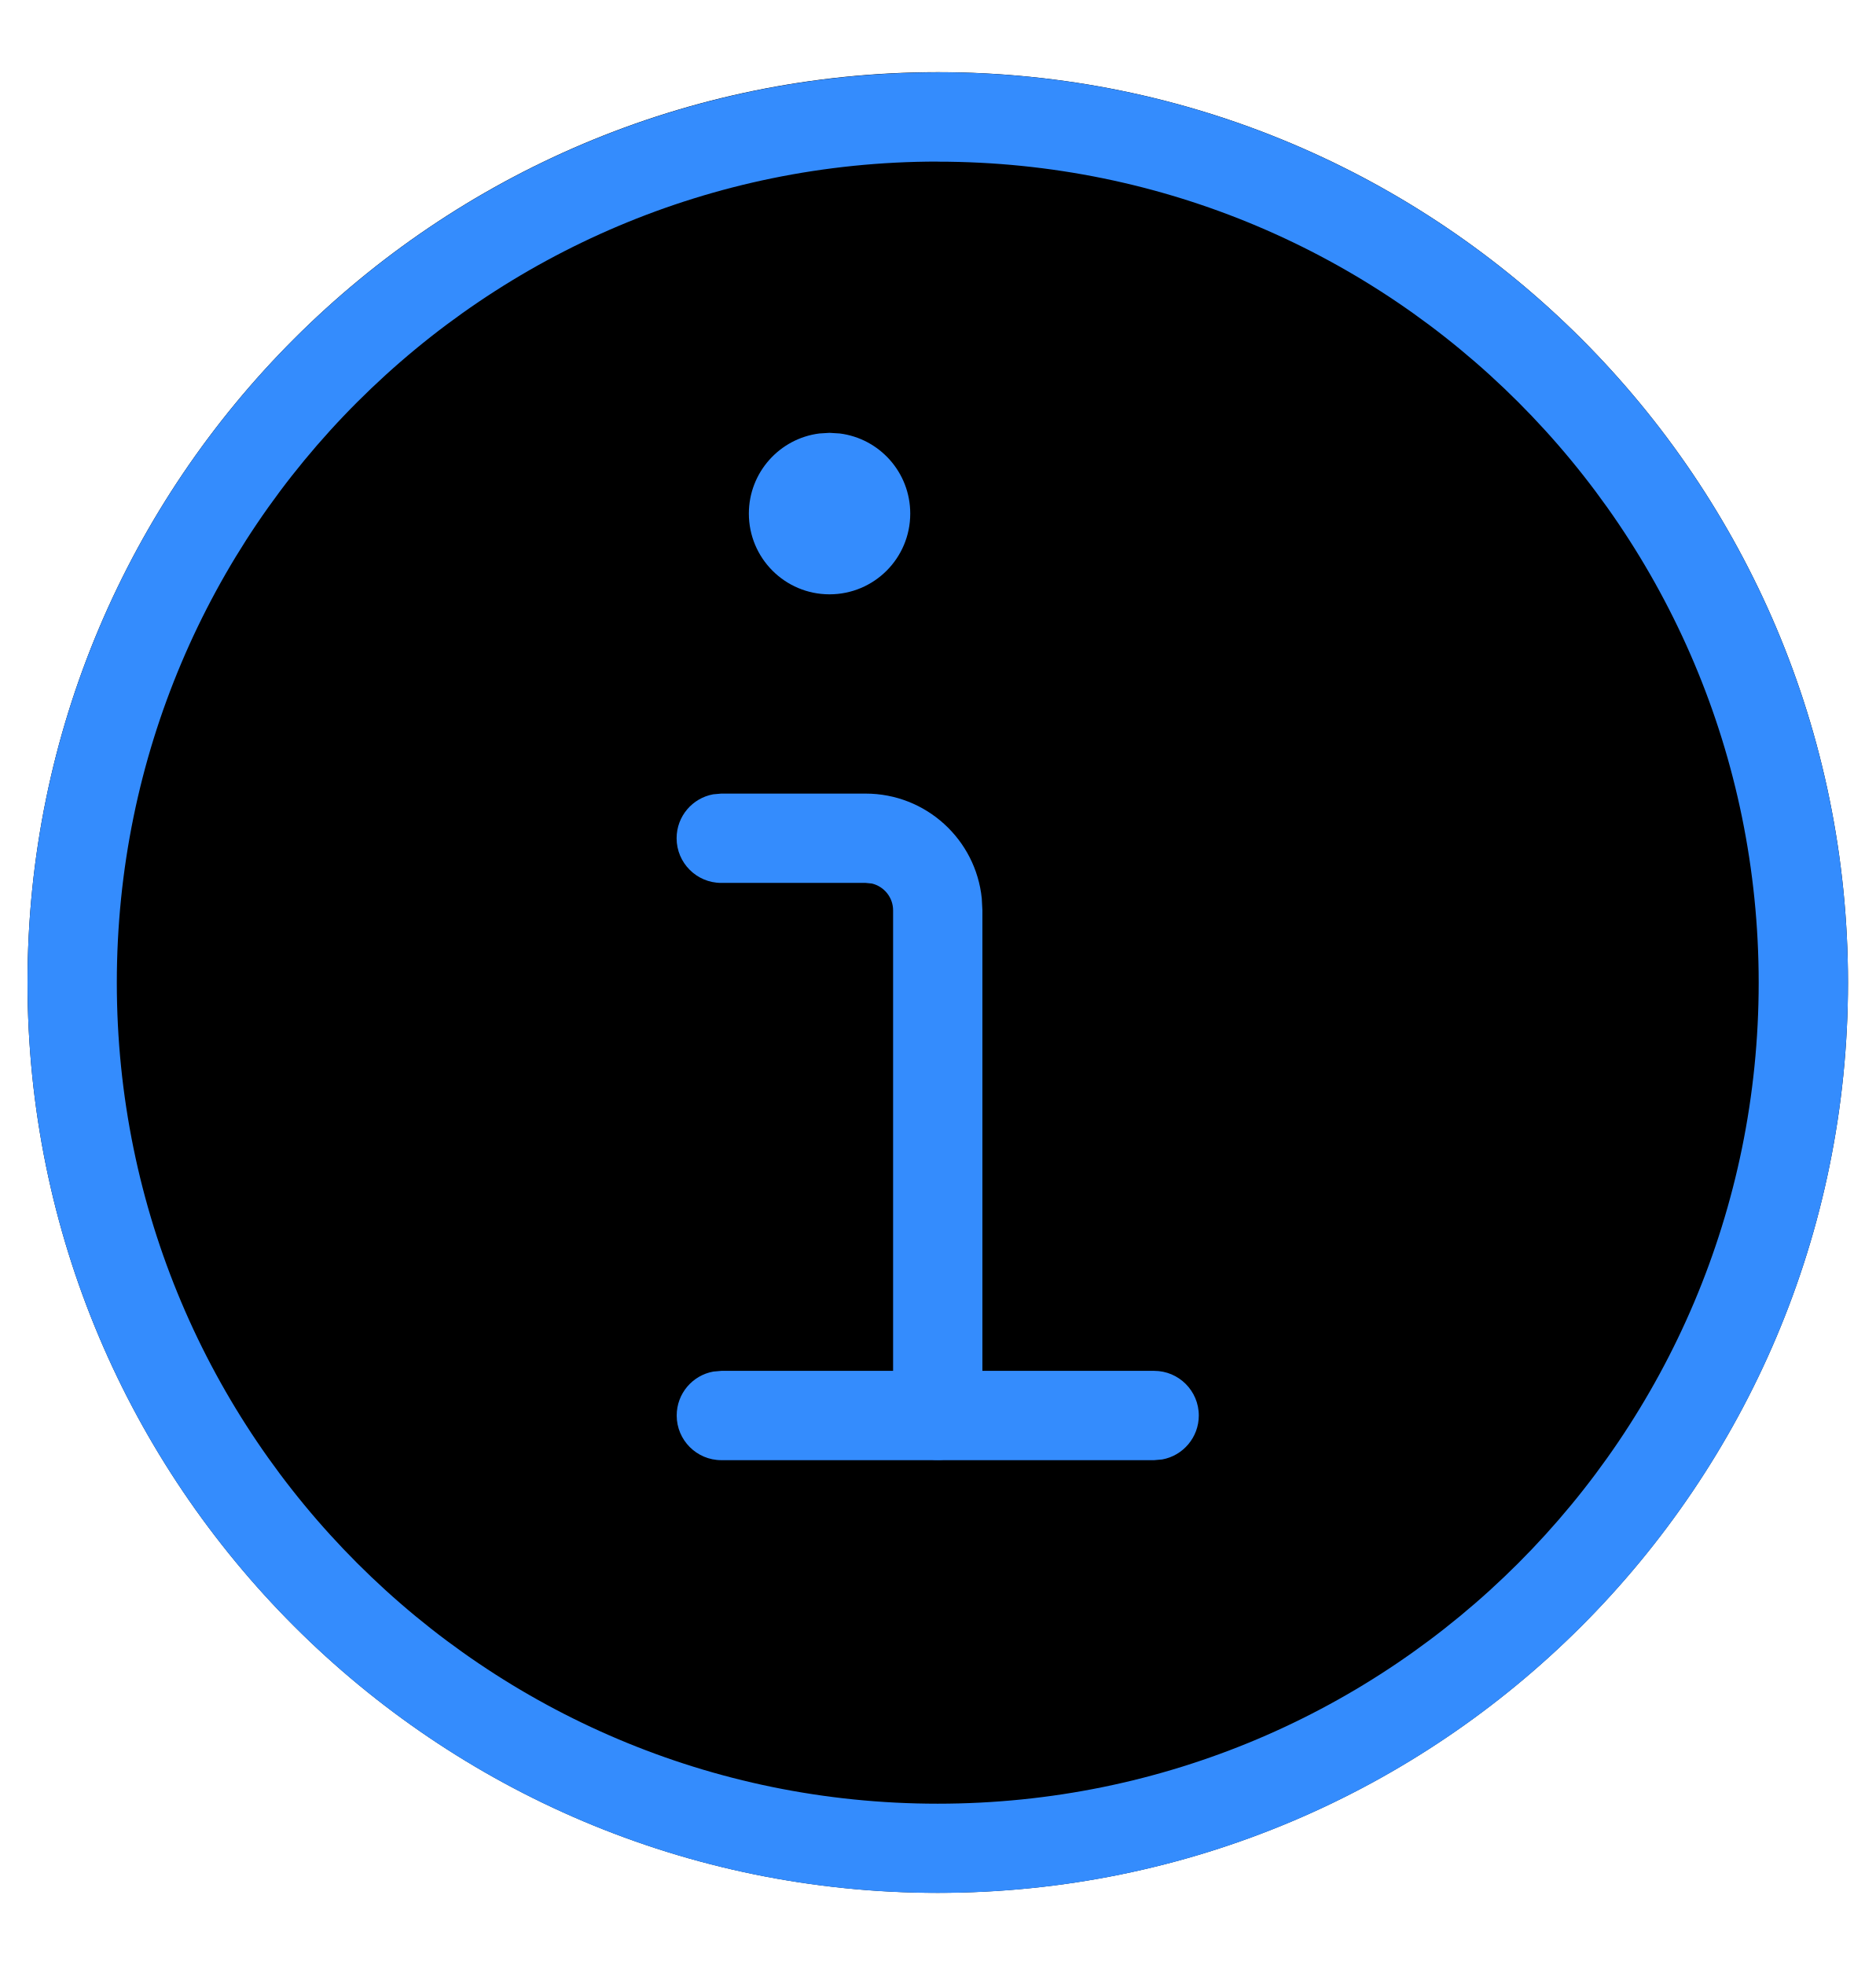
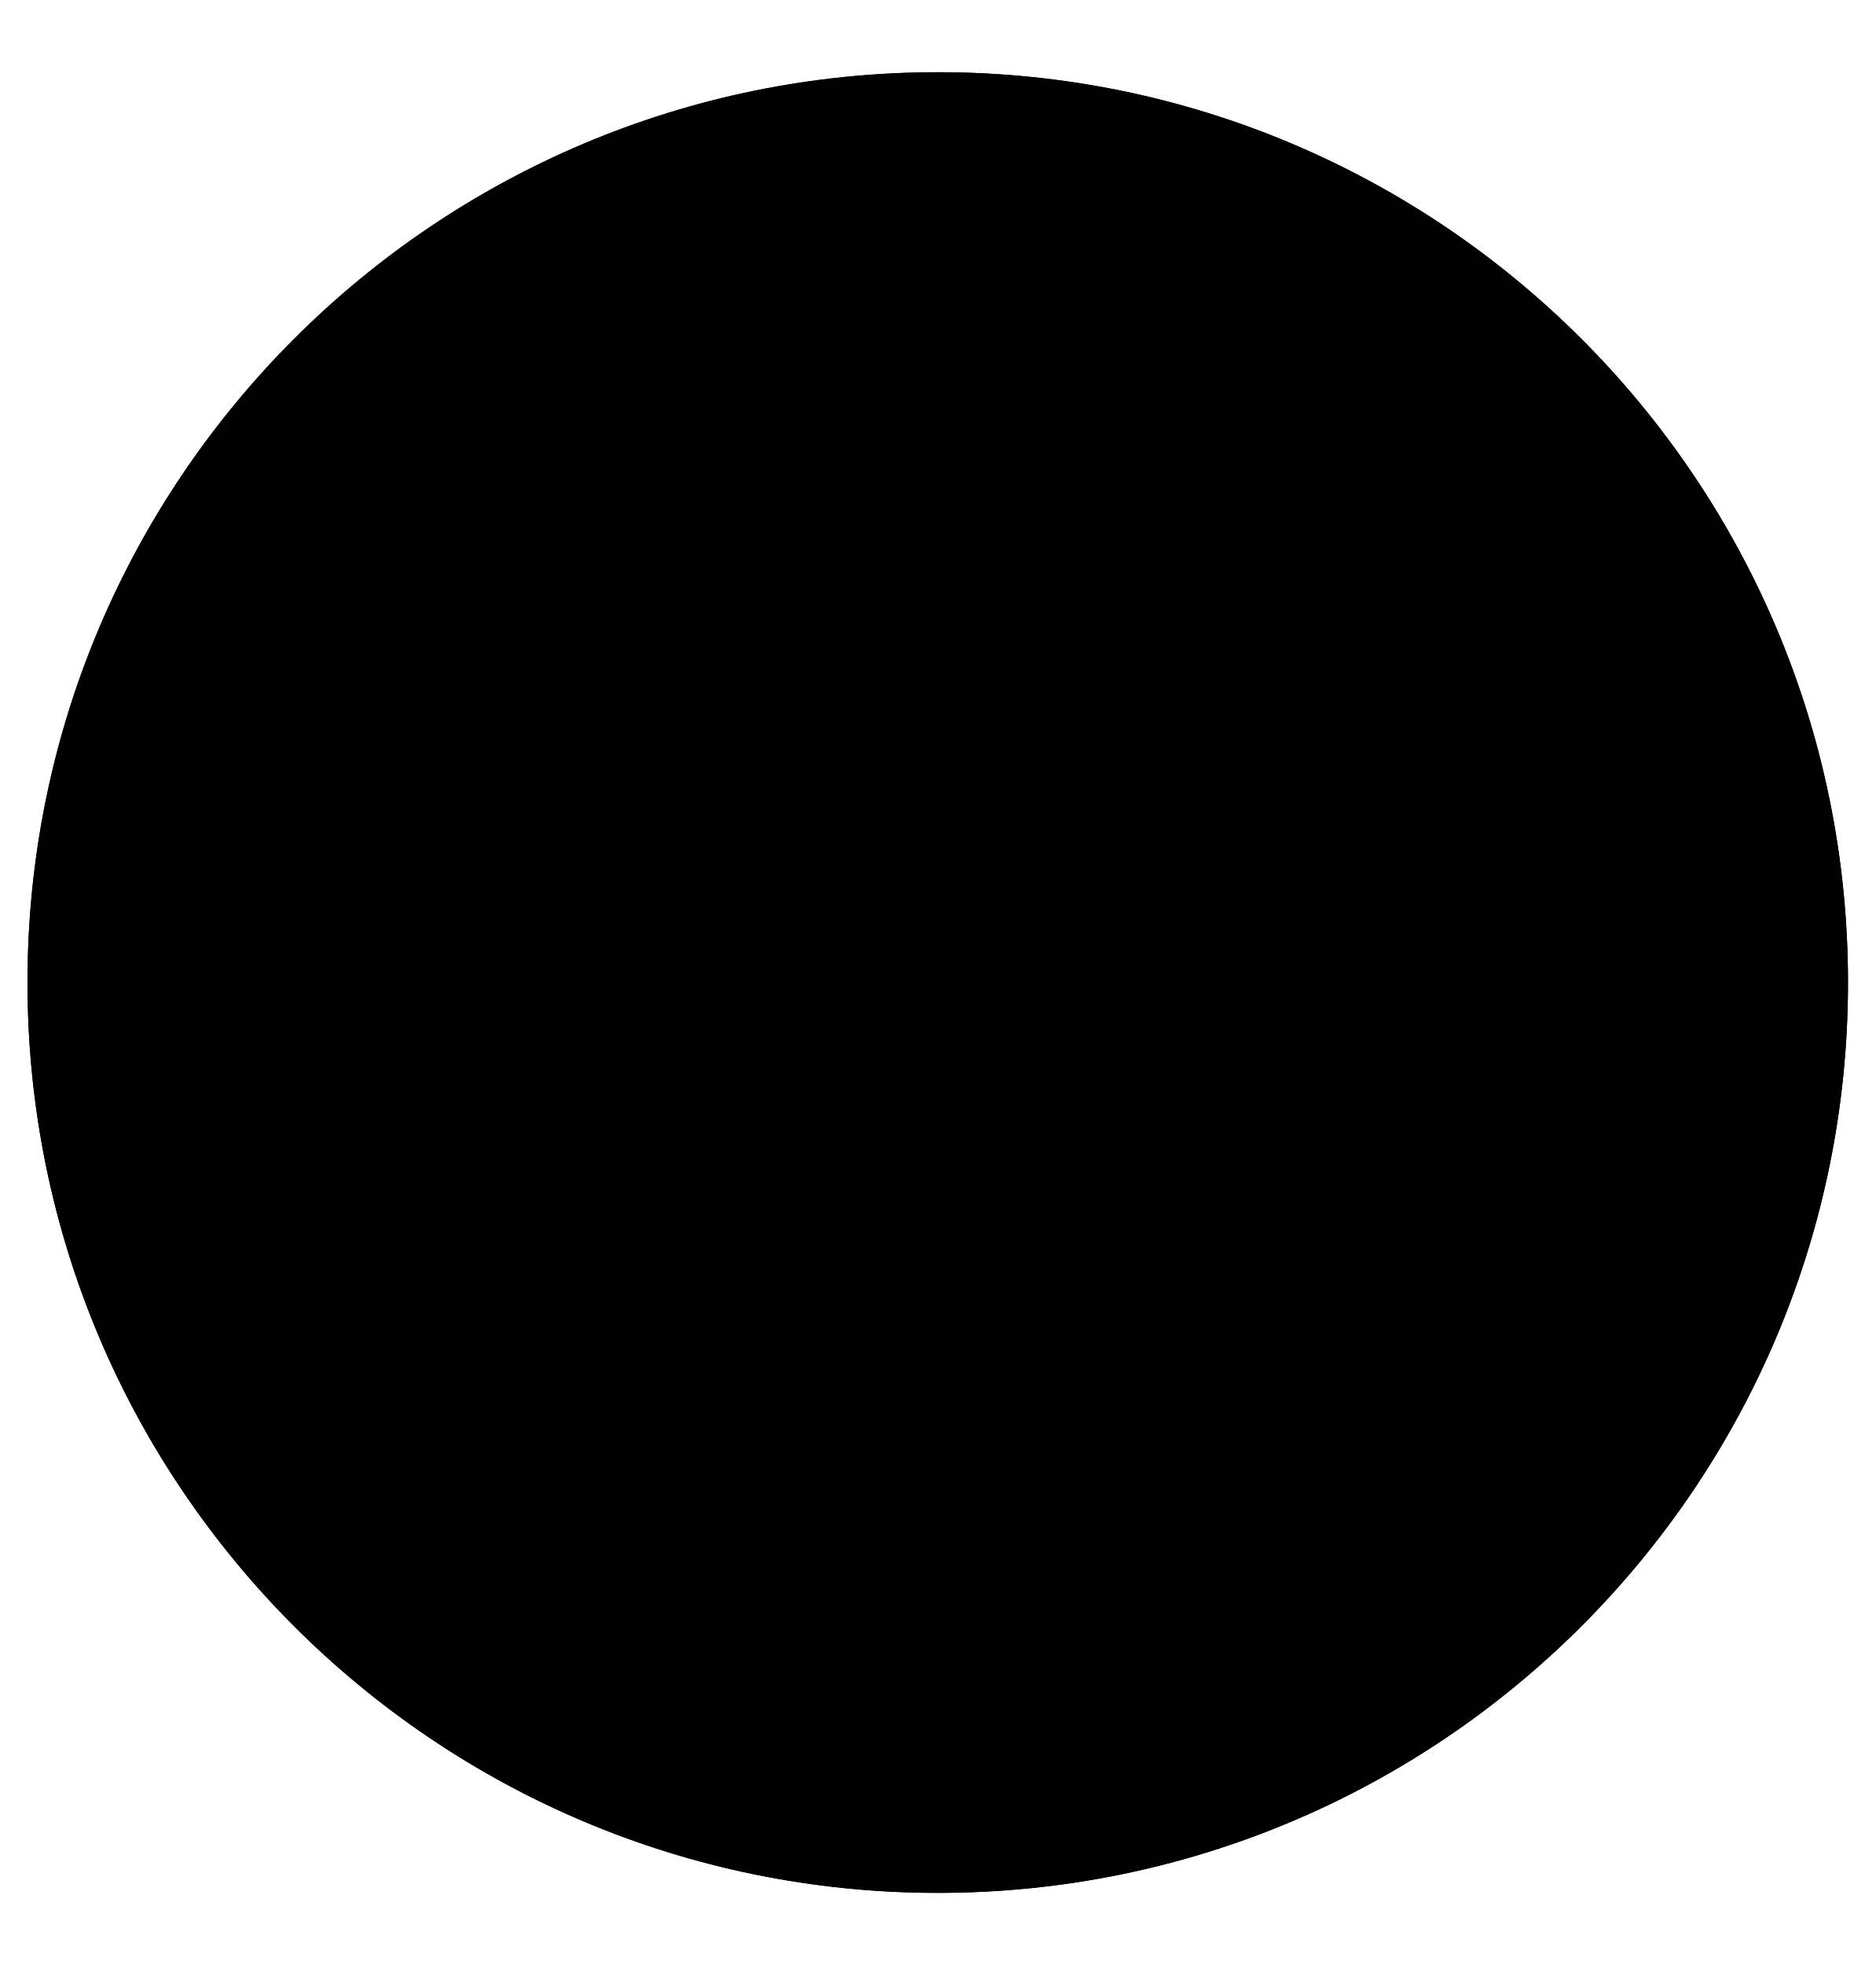
<svg xmlns="http://www.w3.org/2000/svg" width="21" height="22" viewBox="0 0 21 22">
  <g fill-rule="evenodd">
    <circle cx="10.5" cy="11" r="10.192" fill="#000000" />
-     <path fill="#348cfd" d="M10.5.31C4.87.31.308 4.872.308 10.501c0 5.629 4.563 10.192 10.192 10.192 5.63 0 10.192-4.563 10.192-10.192C20.692 4.872 16.13.309 10.5.309zm0 1c5.077 0 9.192 4.115 9.192 9.192 0 5.076-4.115 9.192-9.192 9.192s-9.192-4.116-9.192-9.192c0-5.077 4.115-9.193 9.192-9.193z" transform="translate(0 .5)" />
-     <path fill="#348cfd" d="M9.692 8.385c.677 0 1.234.514 1.301 1.174l.007.133v5.654c0 .276-.224.5-.5.5-.245 0-.45-.177-.492-.41l-.008-.09V9.692c0-.145-.101-.267-.237-.3l-.07-.007H8.076c-.276 0-.5-.224-.5-.5 0-.246.177-.45.41-.492l.09-.008h1.615zM9.288 4.346l.114.007c.446.056.79.436.79.897 0 .5-.404.904-.904.904-.499 0-.903-.405-.903-.904 0-.46.344-.841.79-.897l.113-.007z" transform="translate(0 .5)" />
-     <path fill="#348cfd" d="M12.923 14.848c.276 0 .5.224.5.5 0 .245-.177.45-.41.492l-.09.008H8.077c-.276 0-.5-.224-.5-.5 0-.246.177-.45.41-.492l.09-.008h4.846z" transform="translate(0 .5)" />
+     <path fill="currentColor" d="M10.5.31C4.87.31.308 4.872.308 10.501c0 5.629 4.563 10.192 10.192 10.192 5.63 0 10.192-4.563 10.192-10.192C20.692 4.872 16.13.309 10.5.309zm0 1c5.077 0 9.192 4.115 9.192 9.192 0 5.076-4.115 9.192-9.192 9.192s-9.192-4.116-9.192-9.192c0-5.077 4.115-9.193 9.192-9.193z" transform="translate(0 .5)" />
+     <path fill="currentColor" d="M9.692 8.385c.677 0 1.234.514 1.301 1.174l.007.133v5.654c0 .276-.224.5-.5.5-.245 0-.45-.177-.492-.41l-.008-.09V9.692c0-.145-.101-.267-.237-.3l-.07-.007H8.076c-.276 0-.5-.224-.5-.5 0-.246.177-.45.41-.492l.09-.008h1.615zM9.288 4.346l.114.007c.446.056.79.436.79.897 0 .5-.404.904-.904.904-.499 0-.903-.405-.903-.904 0-.46.344-.841.79-.897l.113-.007z" transform="translate(0 .5)" />
+     <path fill="currentColor" d="M12.923 14.848c.276 0 .5.224.5.5 0 .245-.177.45-.41.492l-.09.008H8.077c-.276 0-.5-.224-.5-.5 0-.246.177-.45.41-.492l.09-.008h4.846z" transform="translate(0 .5)" />
  </g>
</svg>
